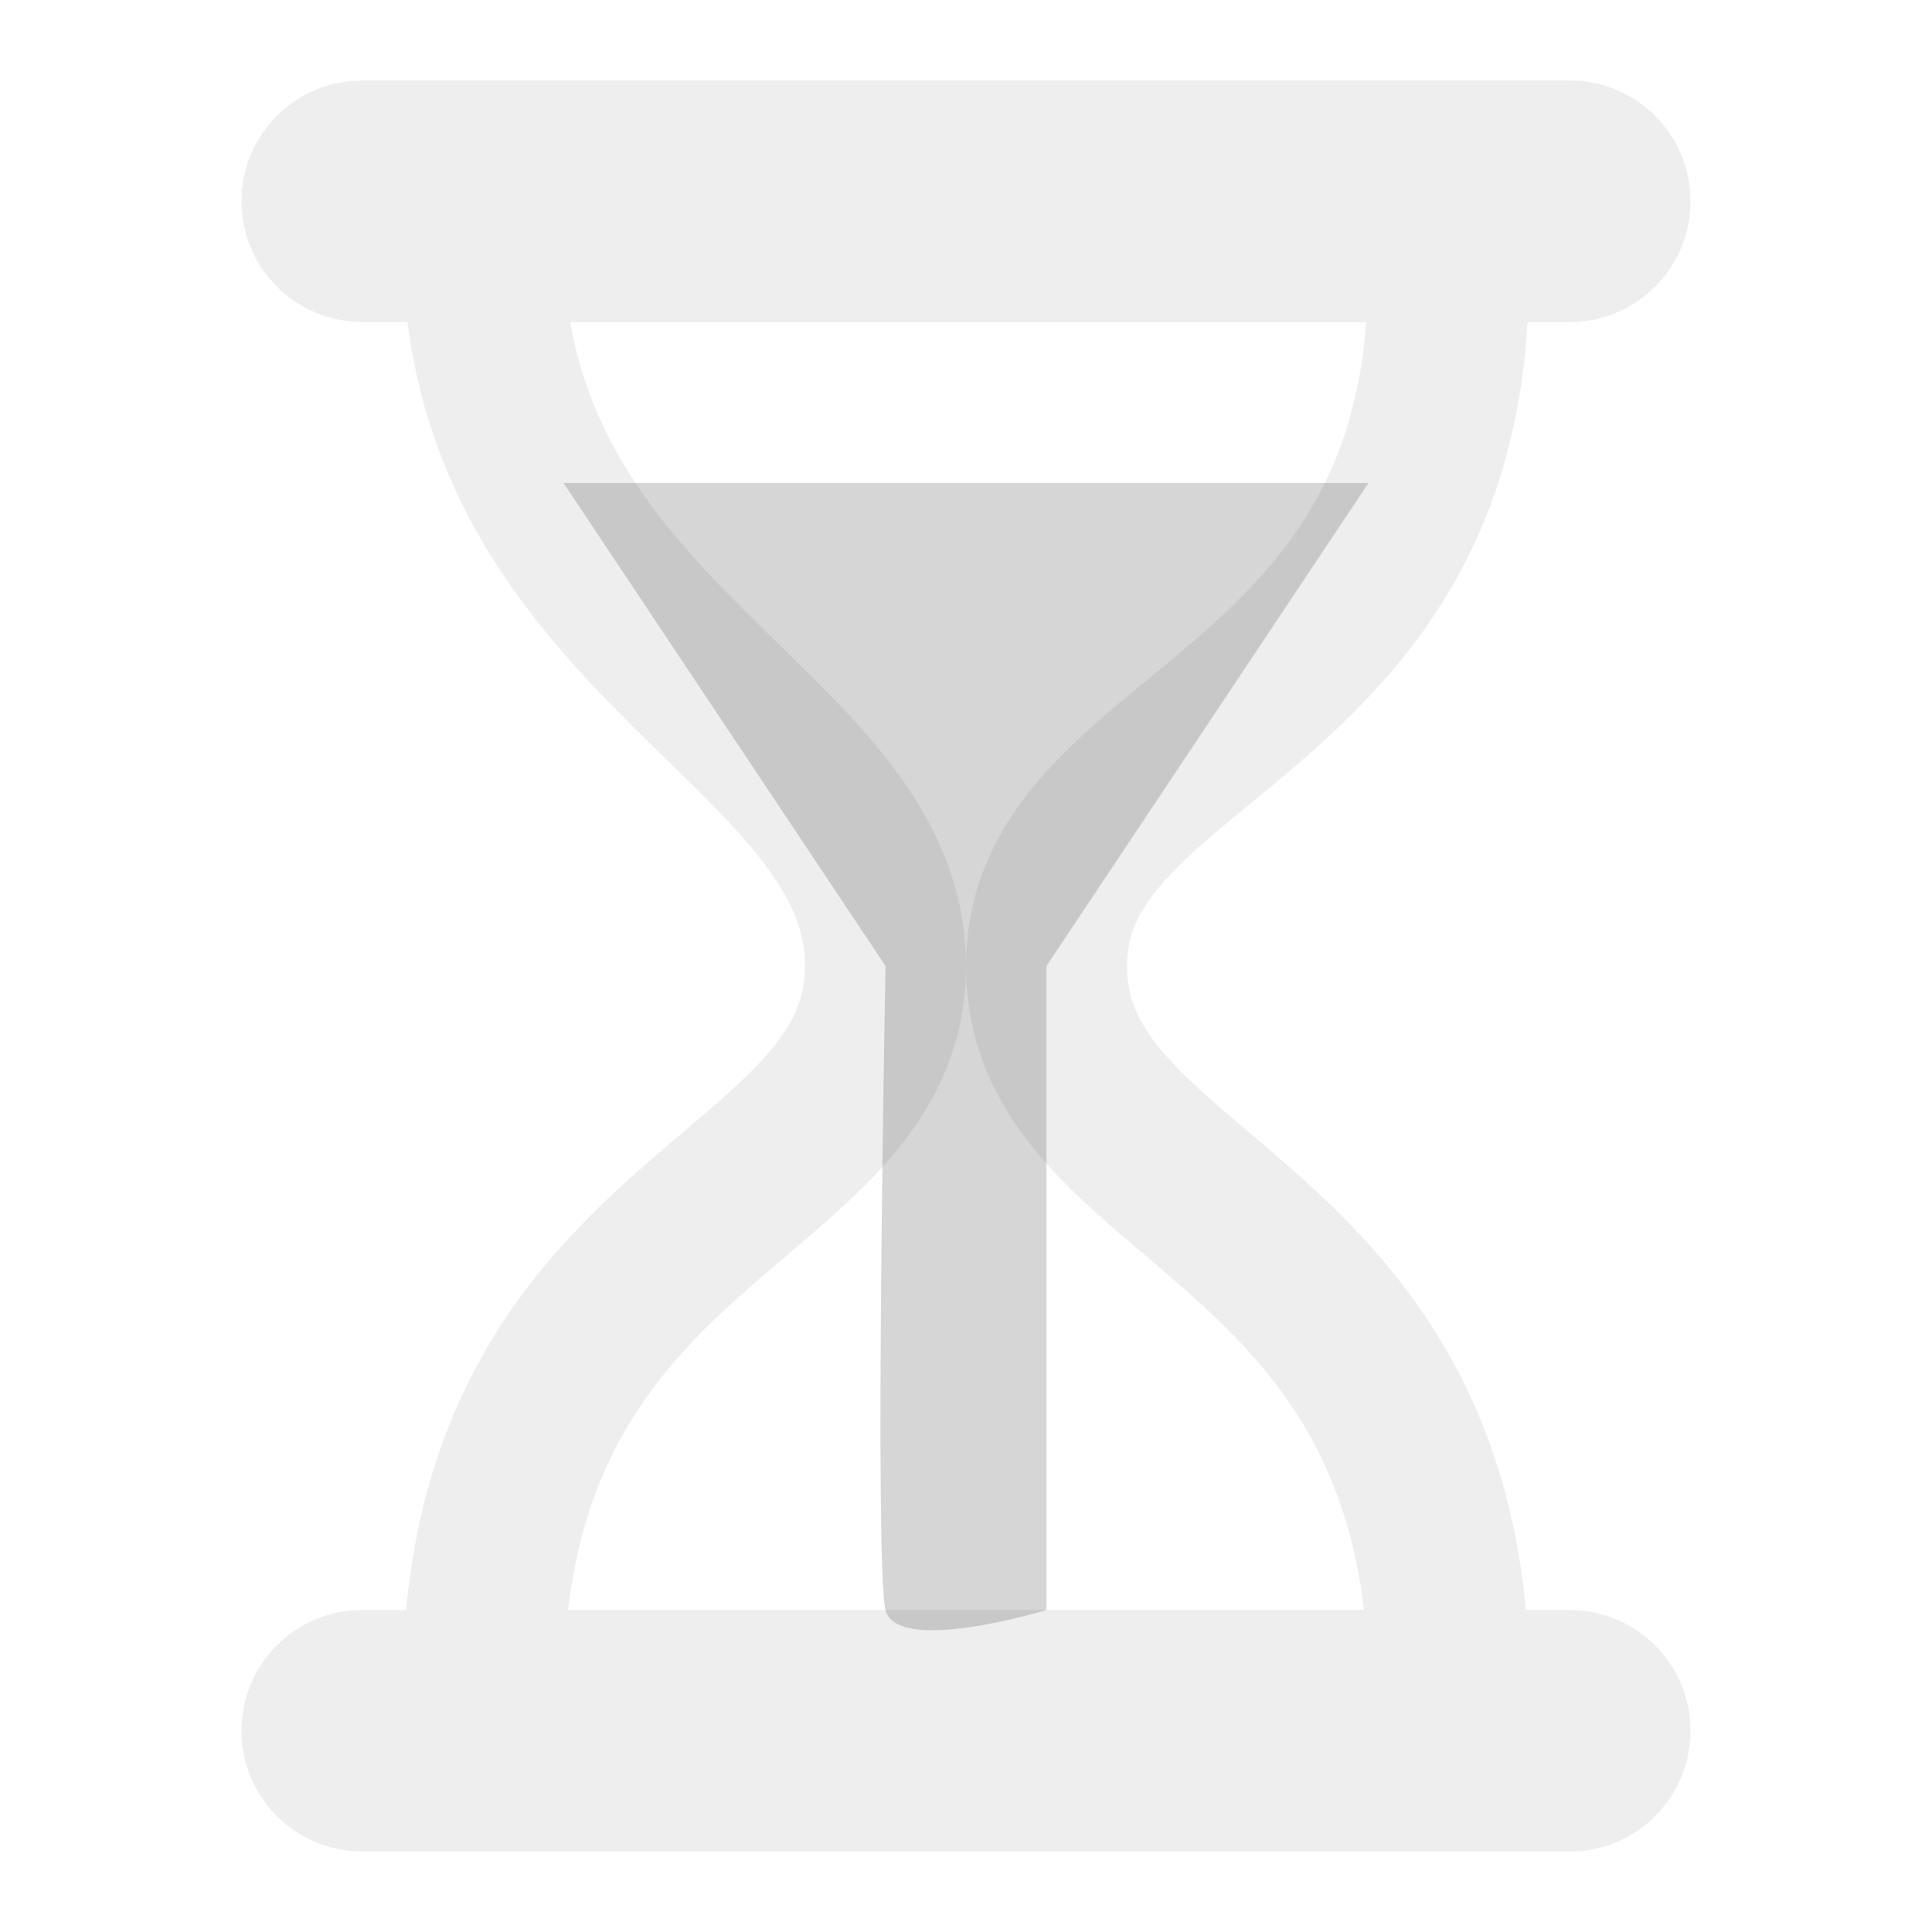
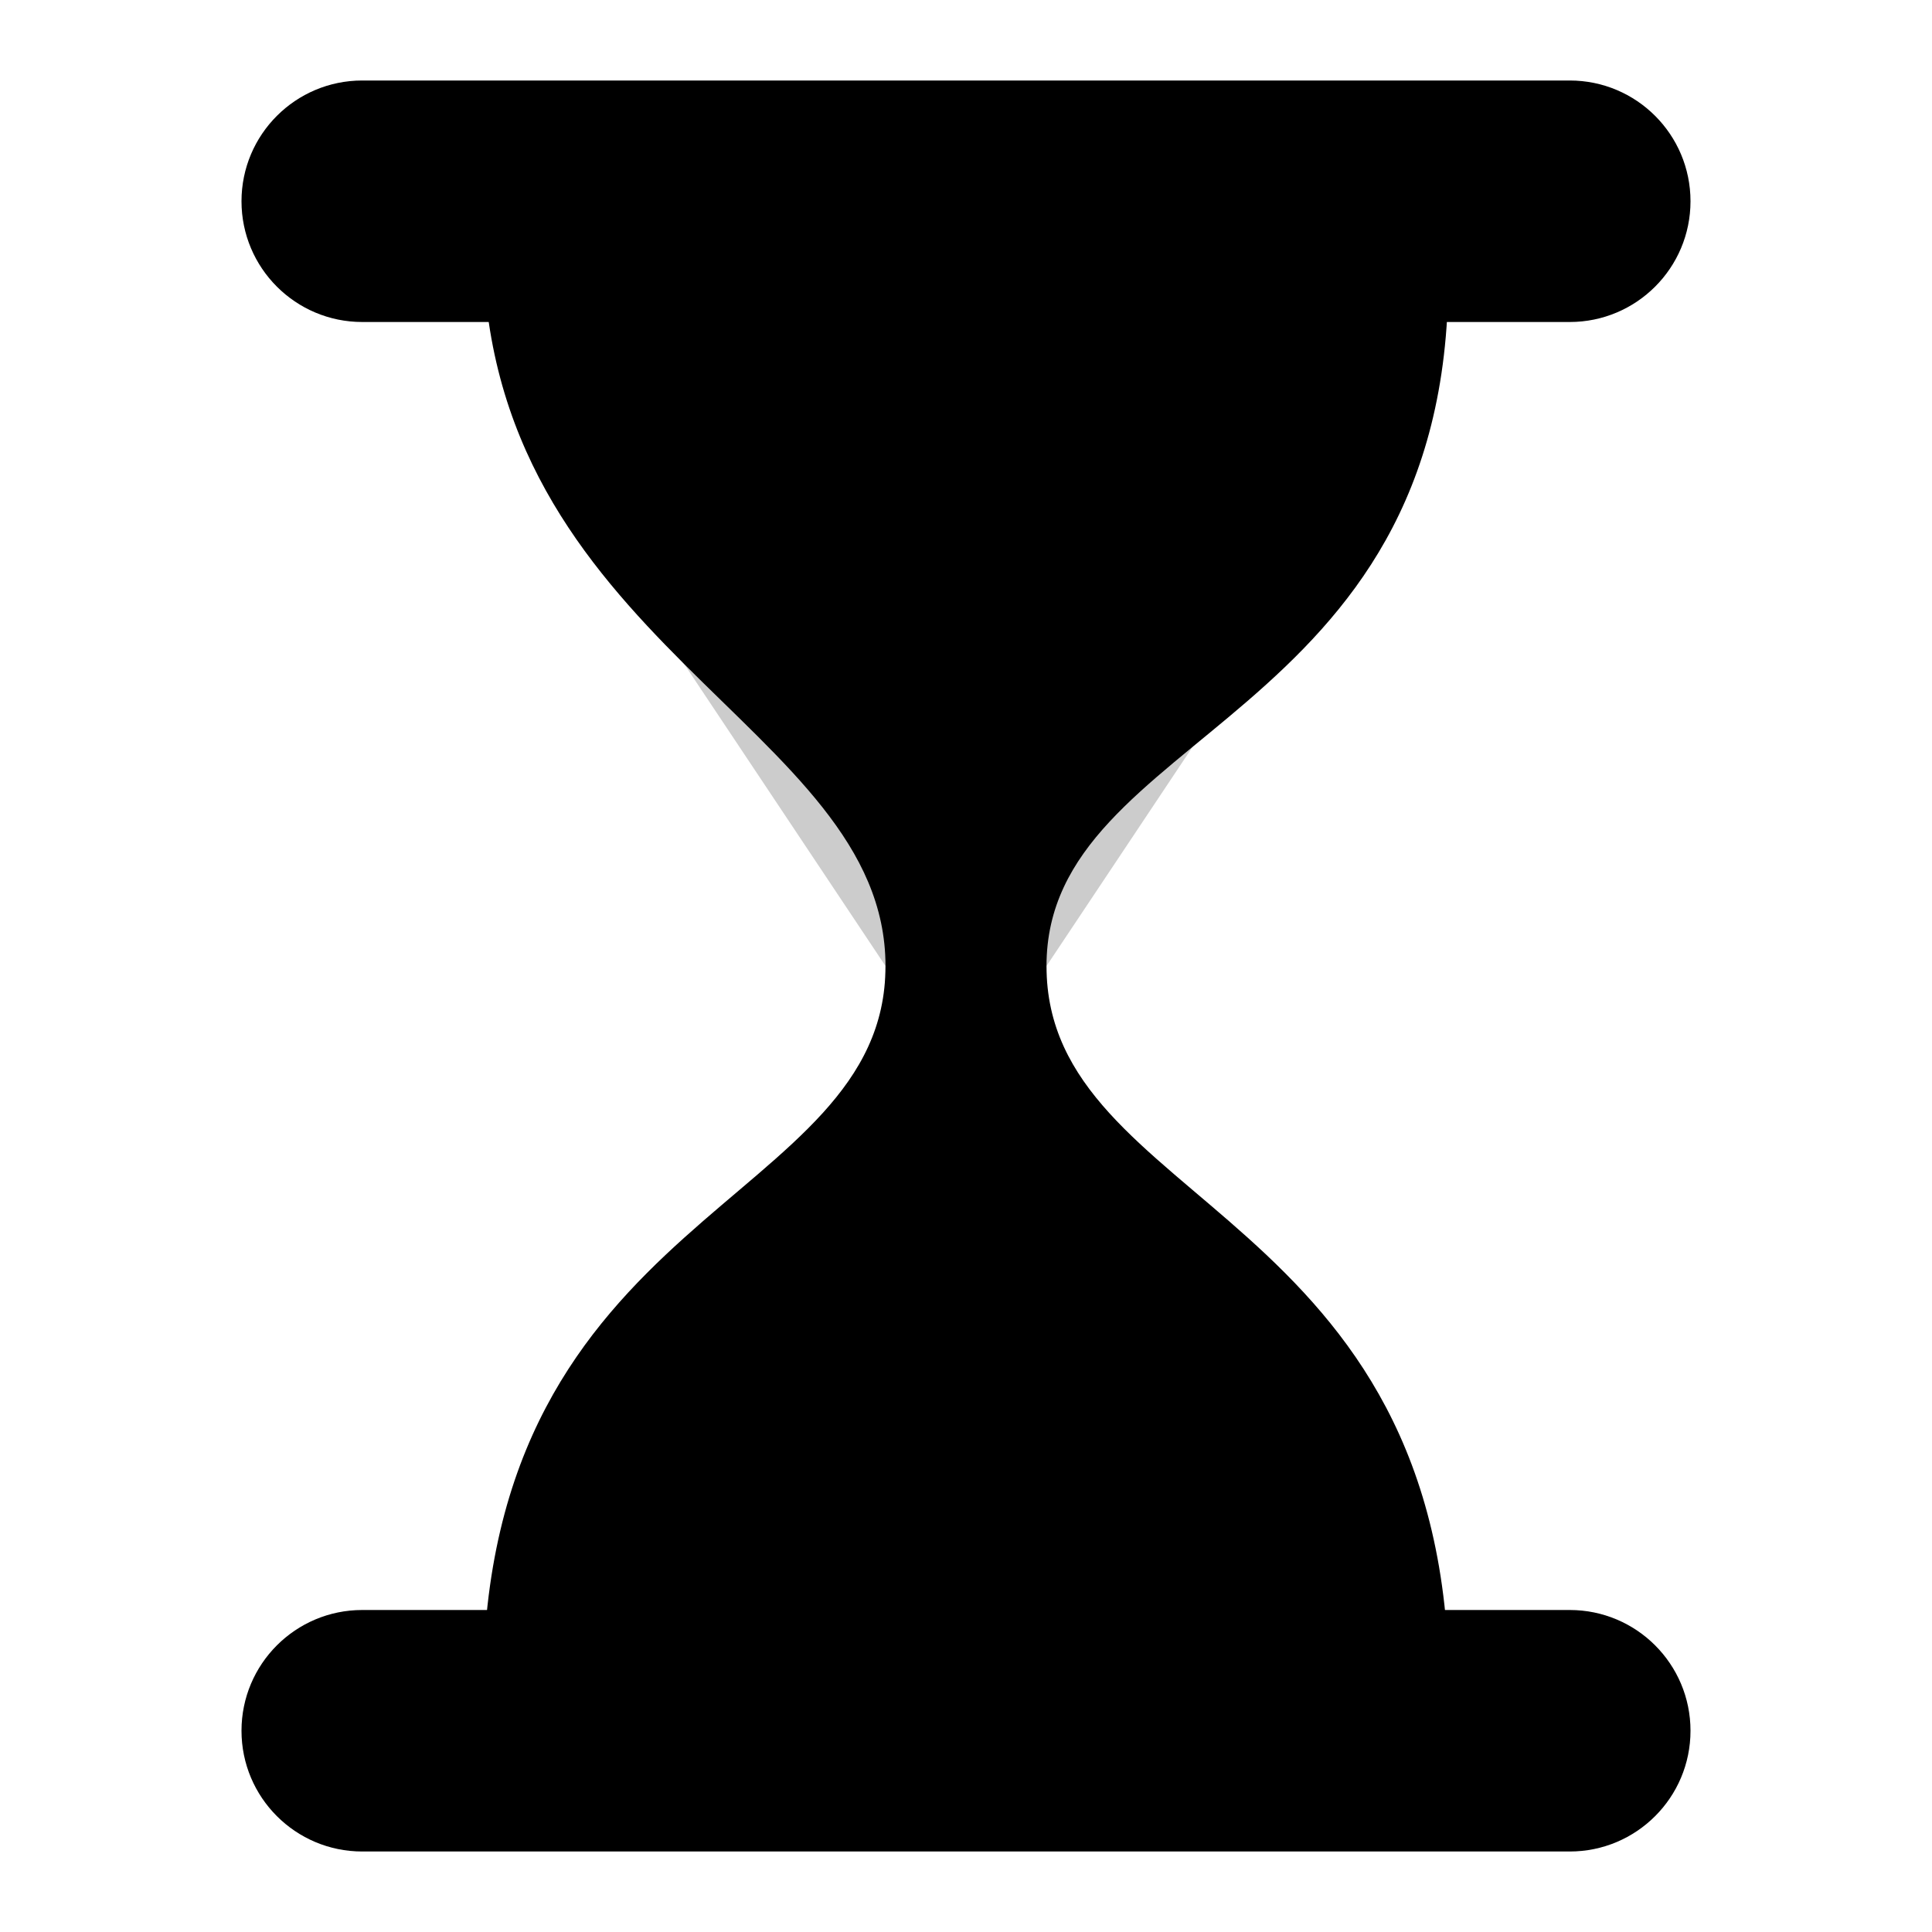
- <svg xmlns="http://www.w3.org/2000/svg" width="24px" height="24px" viewBox="0 0 24 24" version="1.1">
-   <defs />
-   <g id="Page-1" stroke="none" stroke-width="1" fill="none" fill-rule="evenodd">
-     <g id="Artboard-4" transform="translate(-488, -863)">
-       <g id="351" transform="translate(488, 863)">
-         <rect id="Rectangle-245" fill="#eee" x="3" y="1" width="18" height="3" rx="1.5" />
-         <rect id="Rectangle-245" fill="#eee" x="3" y="20" width="18" height="3" rx="1.5" />
-         <path d="M6,3 C7,3 17,3 18,3 C18,3.147 17.991,3.291 17.991,3.432 C18,9 13,9.074 13,12 C13,15 18,15 18,21 C17,21 7,21 6,21 C6,15 11,15 11,12 C11,9 6,8 6,3 Z" id="Rectangle-246" stroke="#eee" stroke-width="2" />
-         <path d="M7,6 L17,6 L13,12 L13,20 C13,20 11.141,20.566 11,20 C10.859,19.434 11,12 11,12 L7,6 Z" id="Path-280" fill="#333333" opacity="0.2" />
-       </g>
-     </g>
+ <svg xmlns="http://www.w3.org/2000/svg" width="24" height="24" viewBox="0 0 24 24" version="1.1">
+   <g fill="currentColor" fill-rule="evenodd">
+     <rect x="3" y="1" width="18" height="3" rx="1.5" ry="1.5" />
+     <rect x="3" y="20" width="18" height="3" rx="1.5" ry="1.5" />
+     <path d="M6,3 C7,3 17,3 18,3              C18,3.147 17.991,3.291 17.991,3.432              C18,9 13,9.074 13,12              C13,15 18,15 18,21              C17,21 7,21 6,21              C6,15 11,15 11,12              C11,9 6,8 6,3 Z" fill="currentColor" />
+     <path d="M7,6 L17,6 L13,12 L13,20              C13,20 11.141,20.566 11,20              C10.859,19.434 11,12 11,12              L7,6 Z" opacity="0.2" />
  </g>
</svg>
